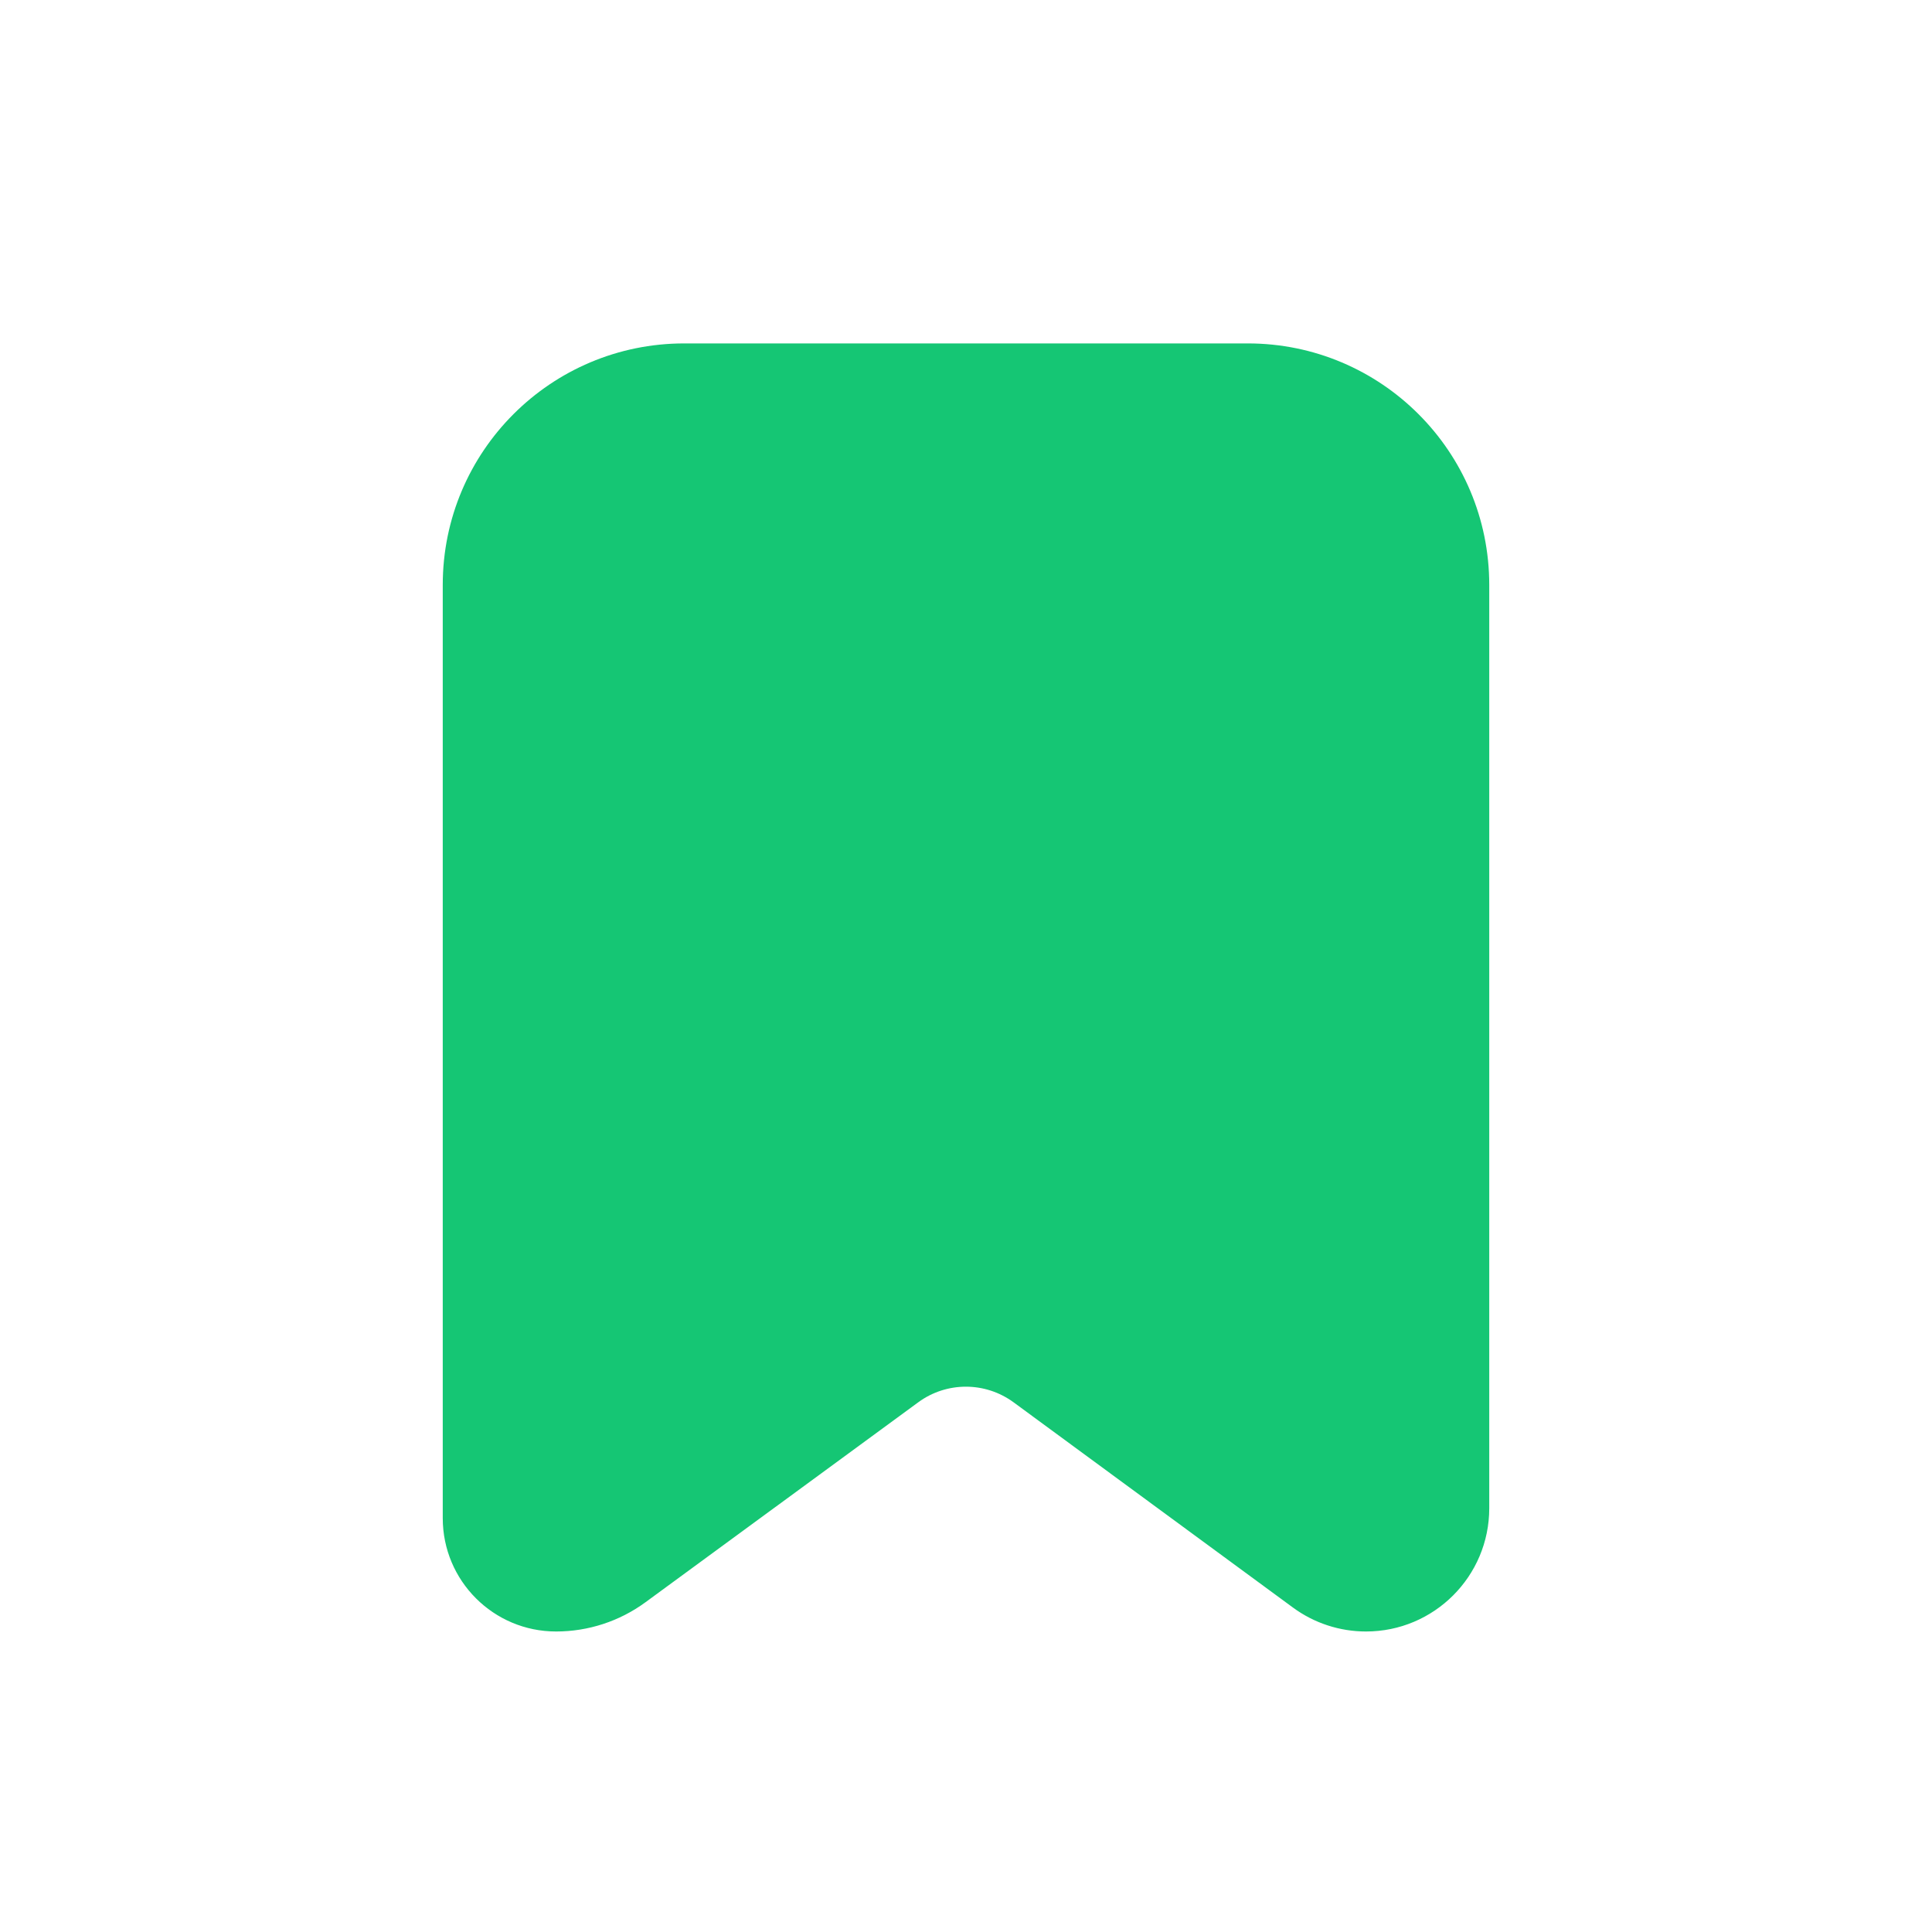
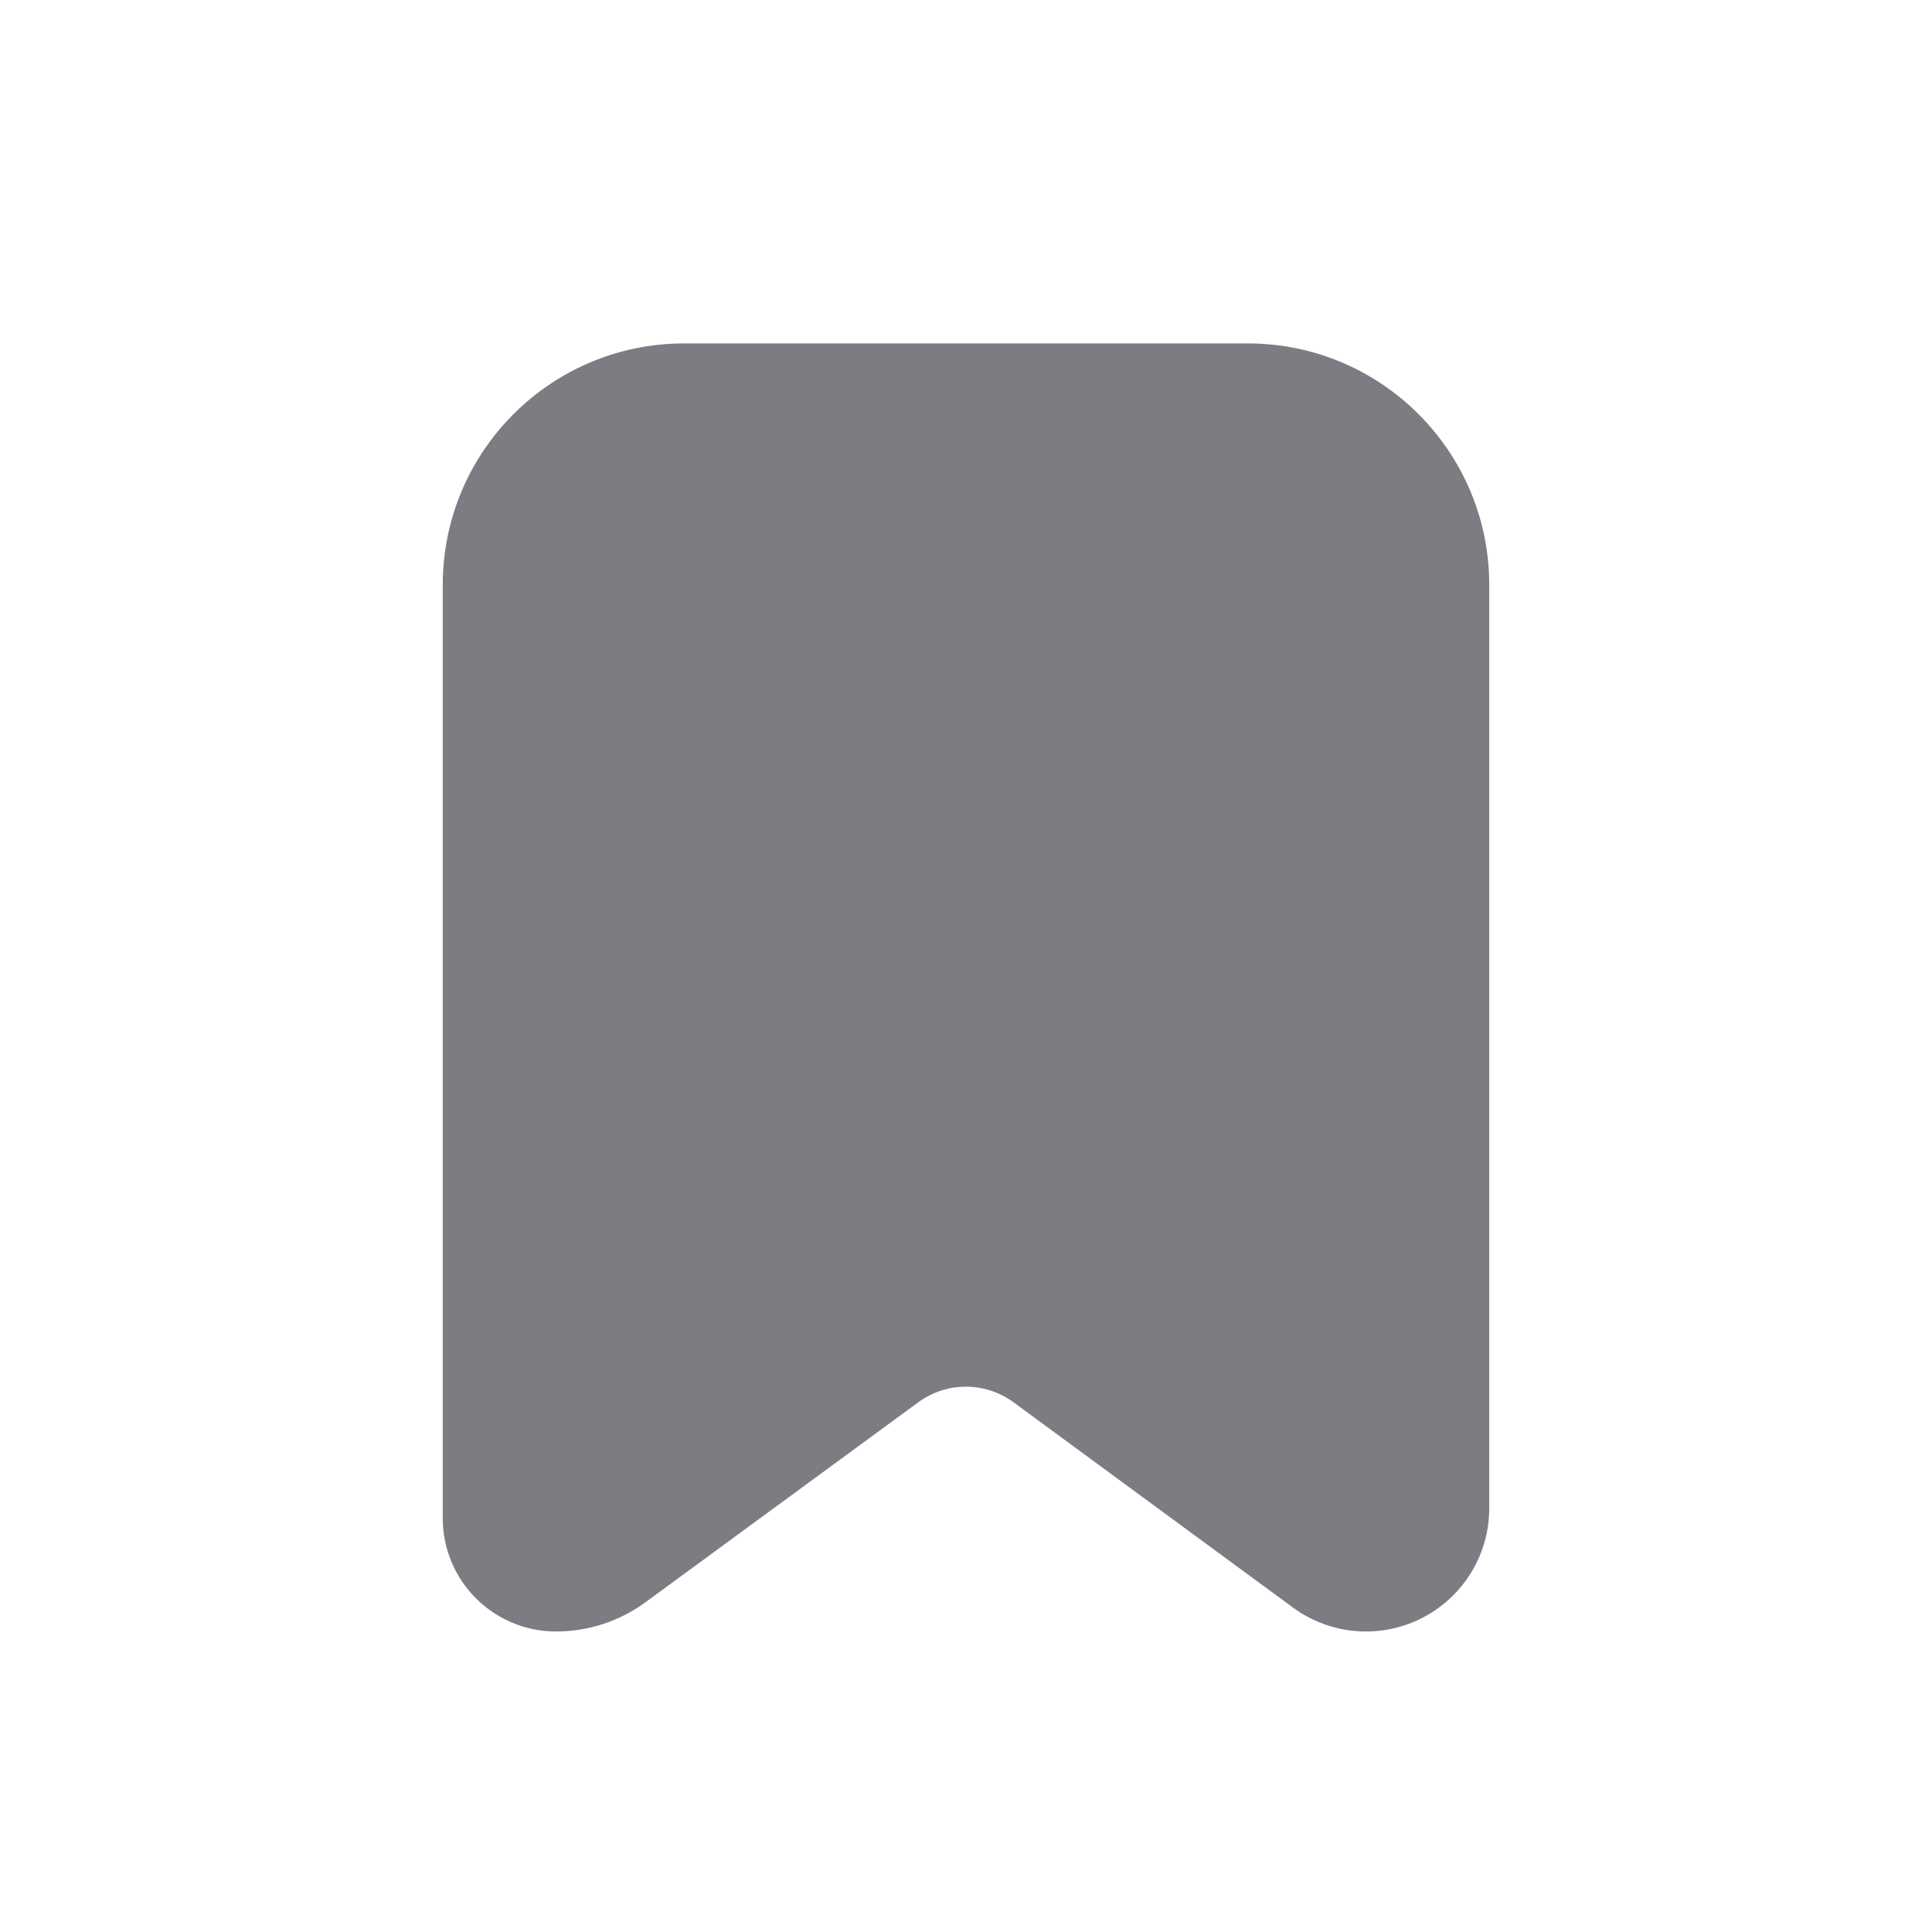
<svg xmlns="http://www.w3.org/2000/svg" preserveAspectRatio="none" overflow="visible" style="display: block;" width="24" height="24" viewBox="0 0 24 24" fill="none">
  <g id="Solid Icon. Bookmark">
-     <path id="Union" fill-rule="evenodd" clip-rule="evenodd" d="M8.5 4.266C6.843 4.266 5.5 5.609 5.5 7.266V18.859C5.5 19.637 6.13 20.267 6.908 20.267C7.307 20.267 7.696 20.14 8.018 19.904L11.408 17.419C11.76 17.161 12.239 17.162 12.591 17.42L16.062 19.97C16.325 20.163 16.642 20.267 16.969 20.267C17.814 20.267 18.5 19.582 18.5 18.736V7.266C18.5 5.609 17.157 4.266 15.5 4.266H8.5Z" fill="#15C674" />
+     <path id="Union" fill-rule="evenodd" clip-rule="evenodd" d="M8.5 4.266C6.843 4.266 5.5 5.609 5.5 7.266V18.859C5.5 19.637 6.13 20.267 6.908 20.267C7.307 20.267 7.696 20.14 8.018 19.904L11.408 17.419C11.76 17.161 12.239 17.162 12.591 17.42L16.062 19.97C16.325 20.163 16.642 20.267 16.969 20.267C17.814 20.267 18.5 19.582 18.5 18.736V7.266C18.5 5.609 17.157 4.266 15.5 4.266H8.5Z" fill="#7B7D82" />
  </g>
</svg>
